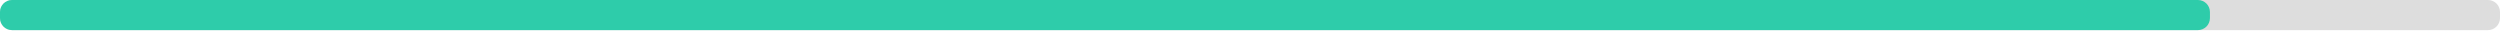
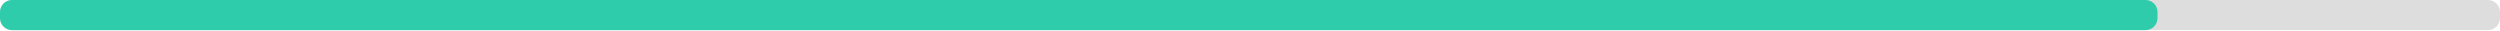
<svg xmlns="http://www.w3.org/2000/svg" width="830" height="10">
  <g>
    <rect style="fill: #ddd;" height="10" width="830" rx="4" y="0" x="0" />
-     <rect style="fill: #2eccaa;" height="10" width="733.7" rx="4" y="0" x="0" />
+     <rect style="fill: #2eccaa;" height="10" width="716.3" rx="4" y="0" x="0" />
  </g>
</svg>
